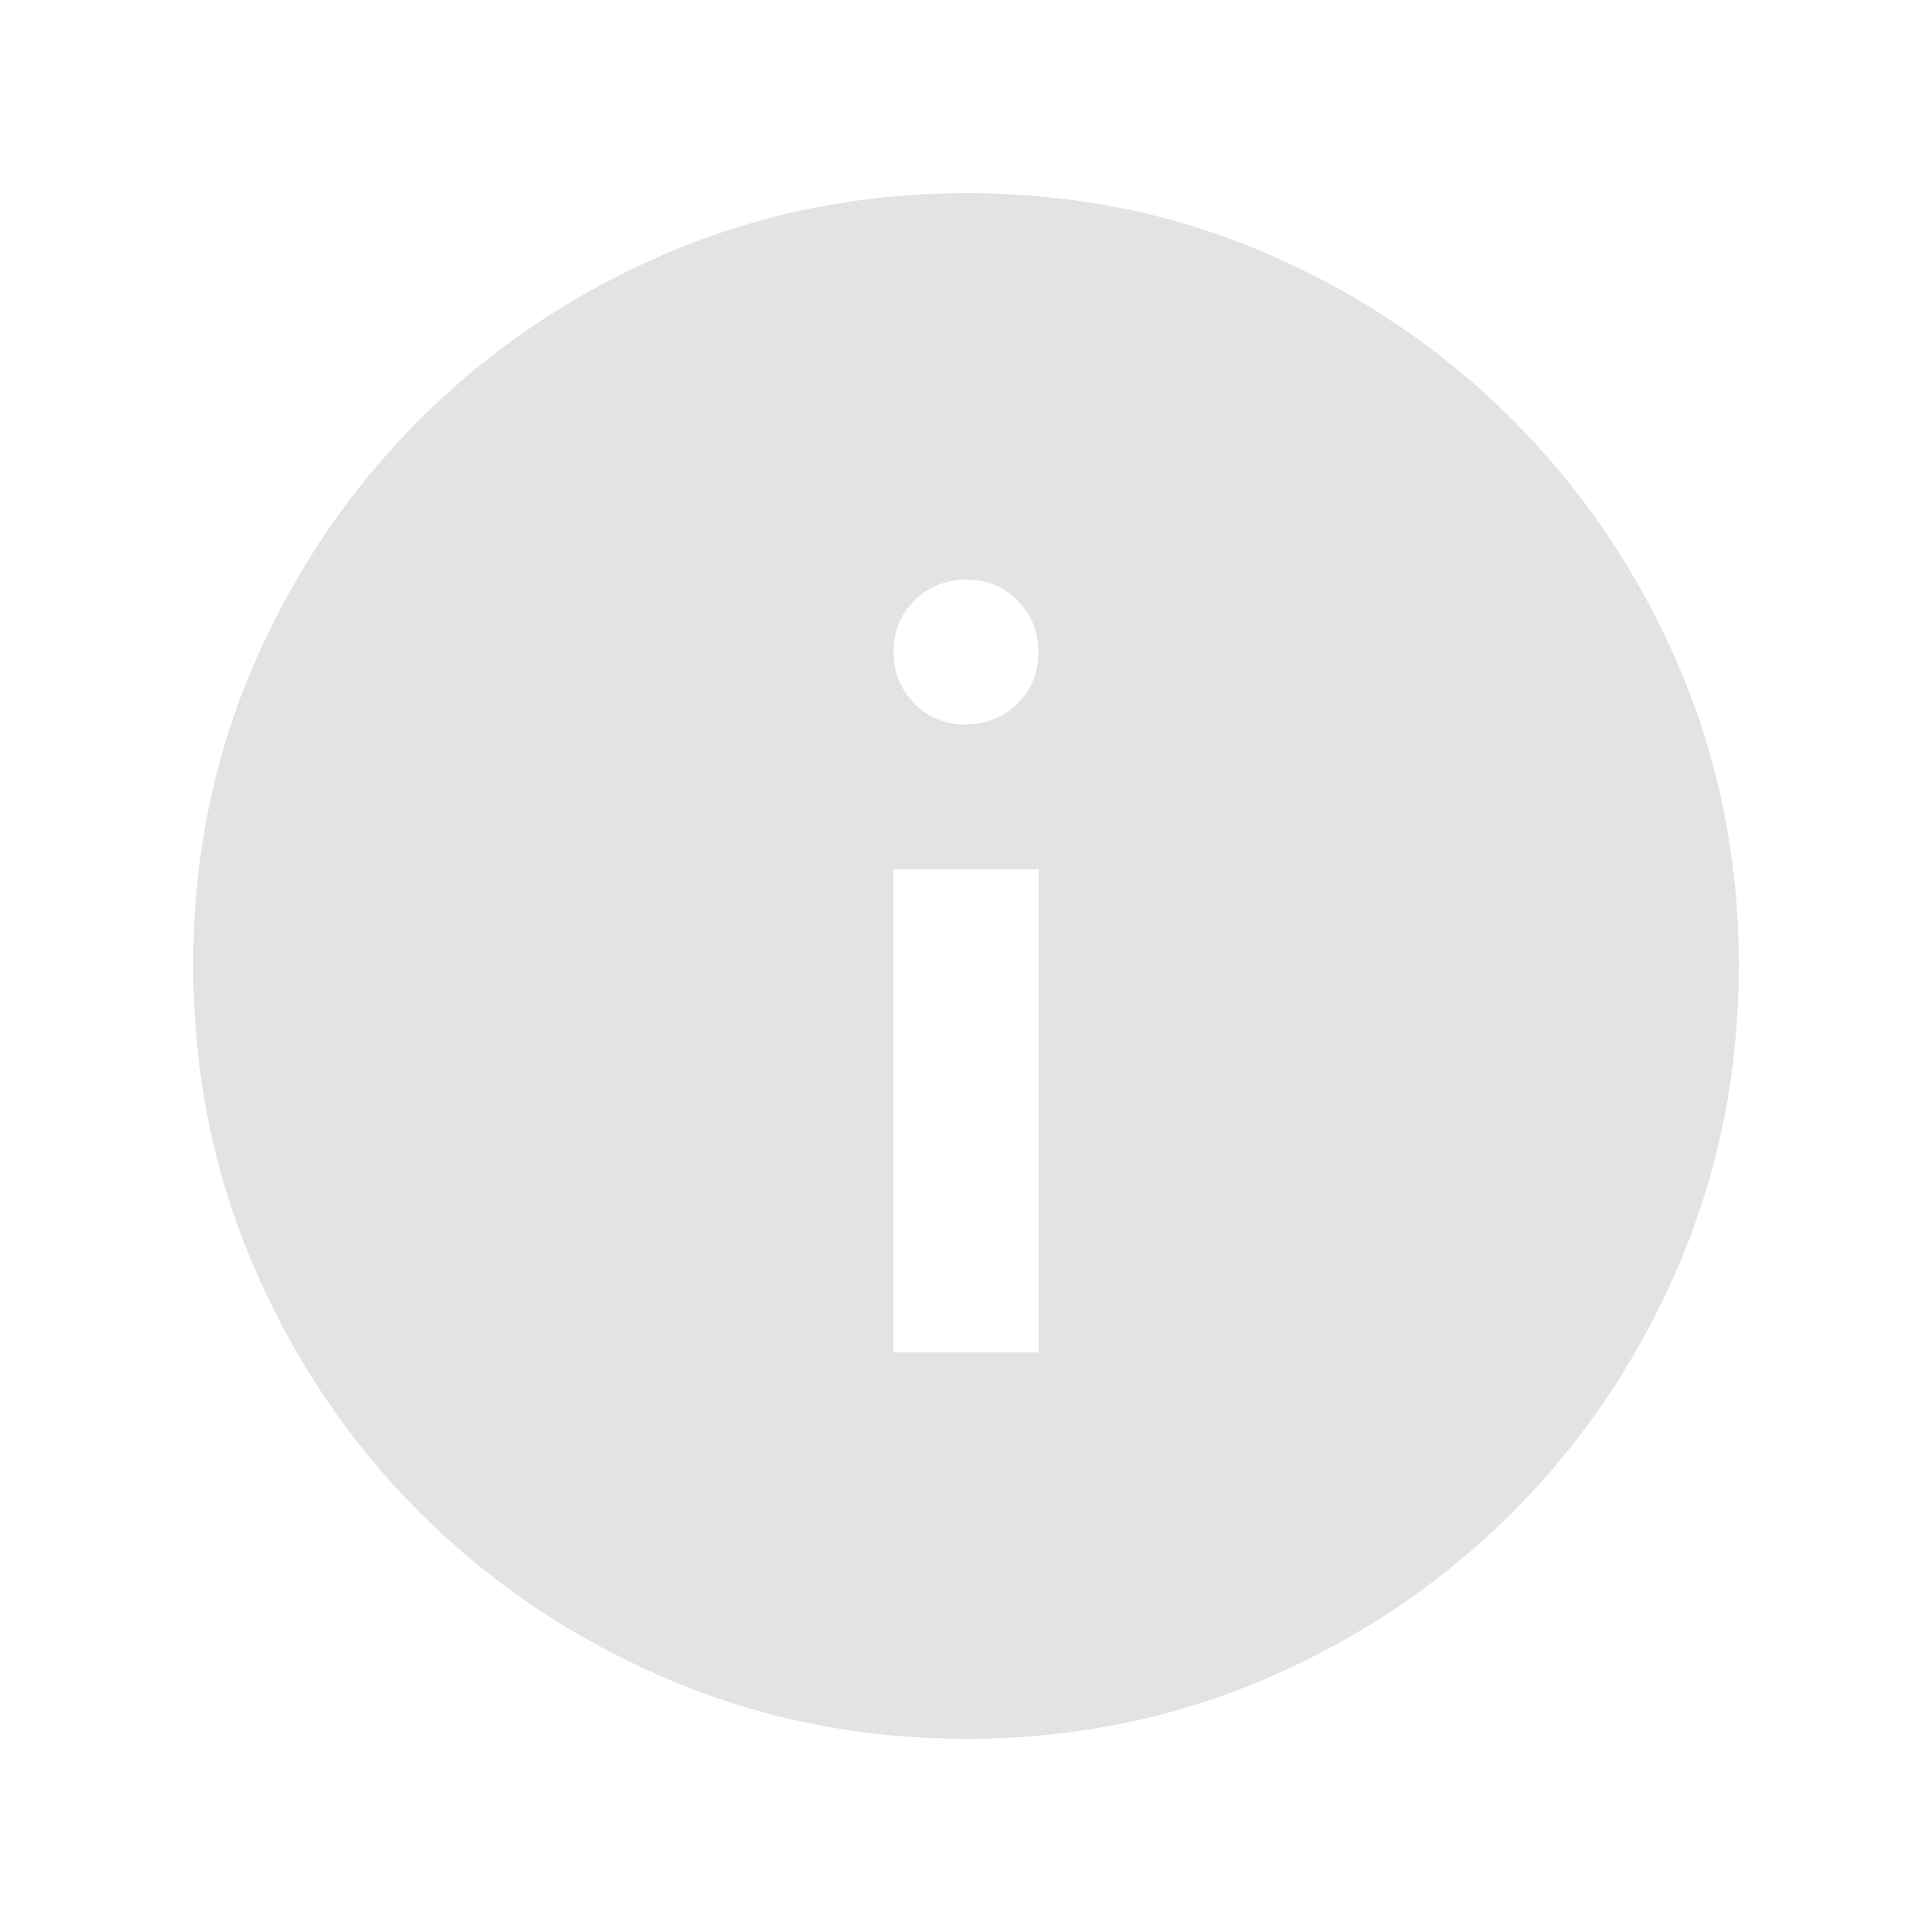
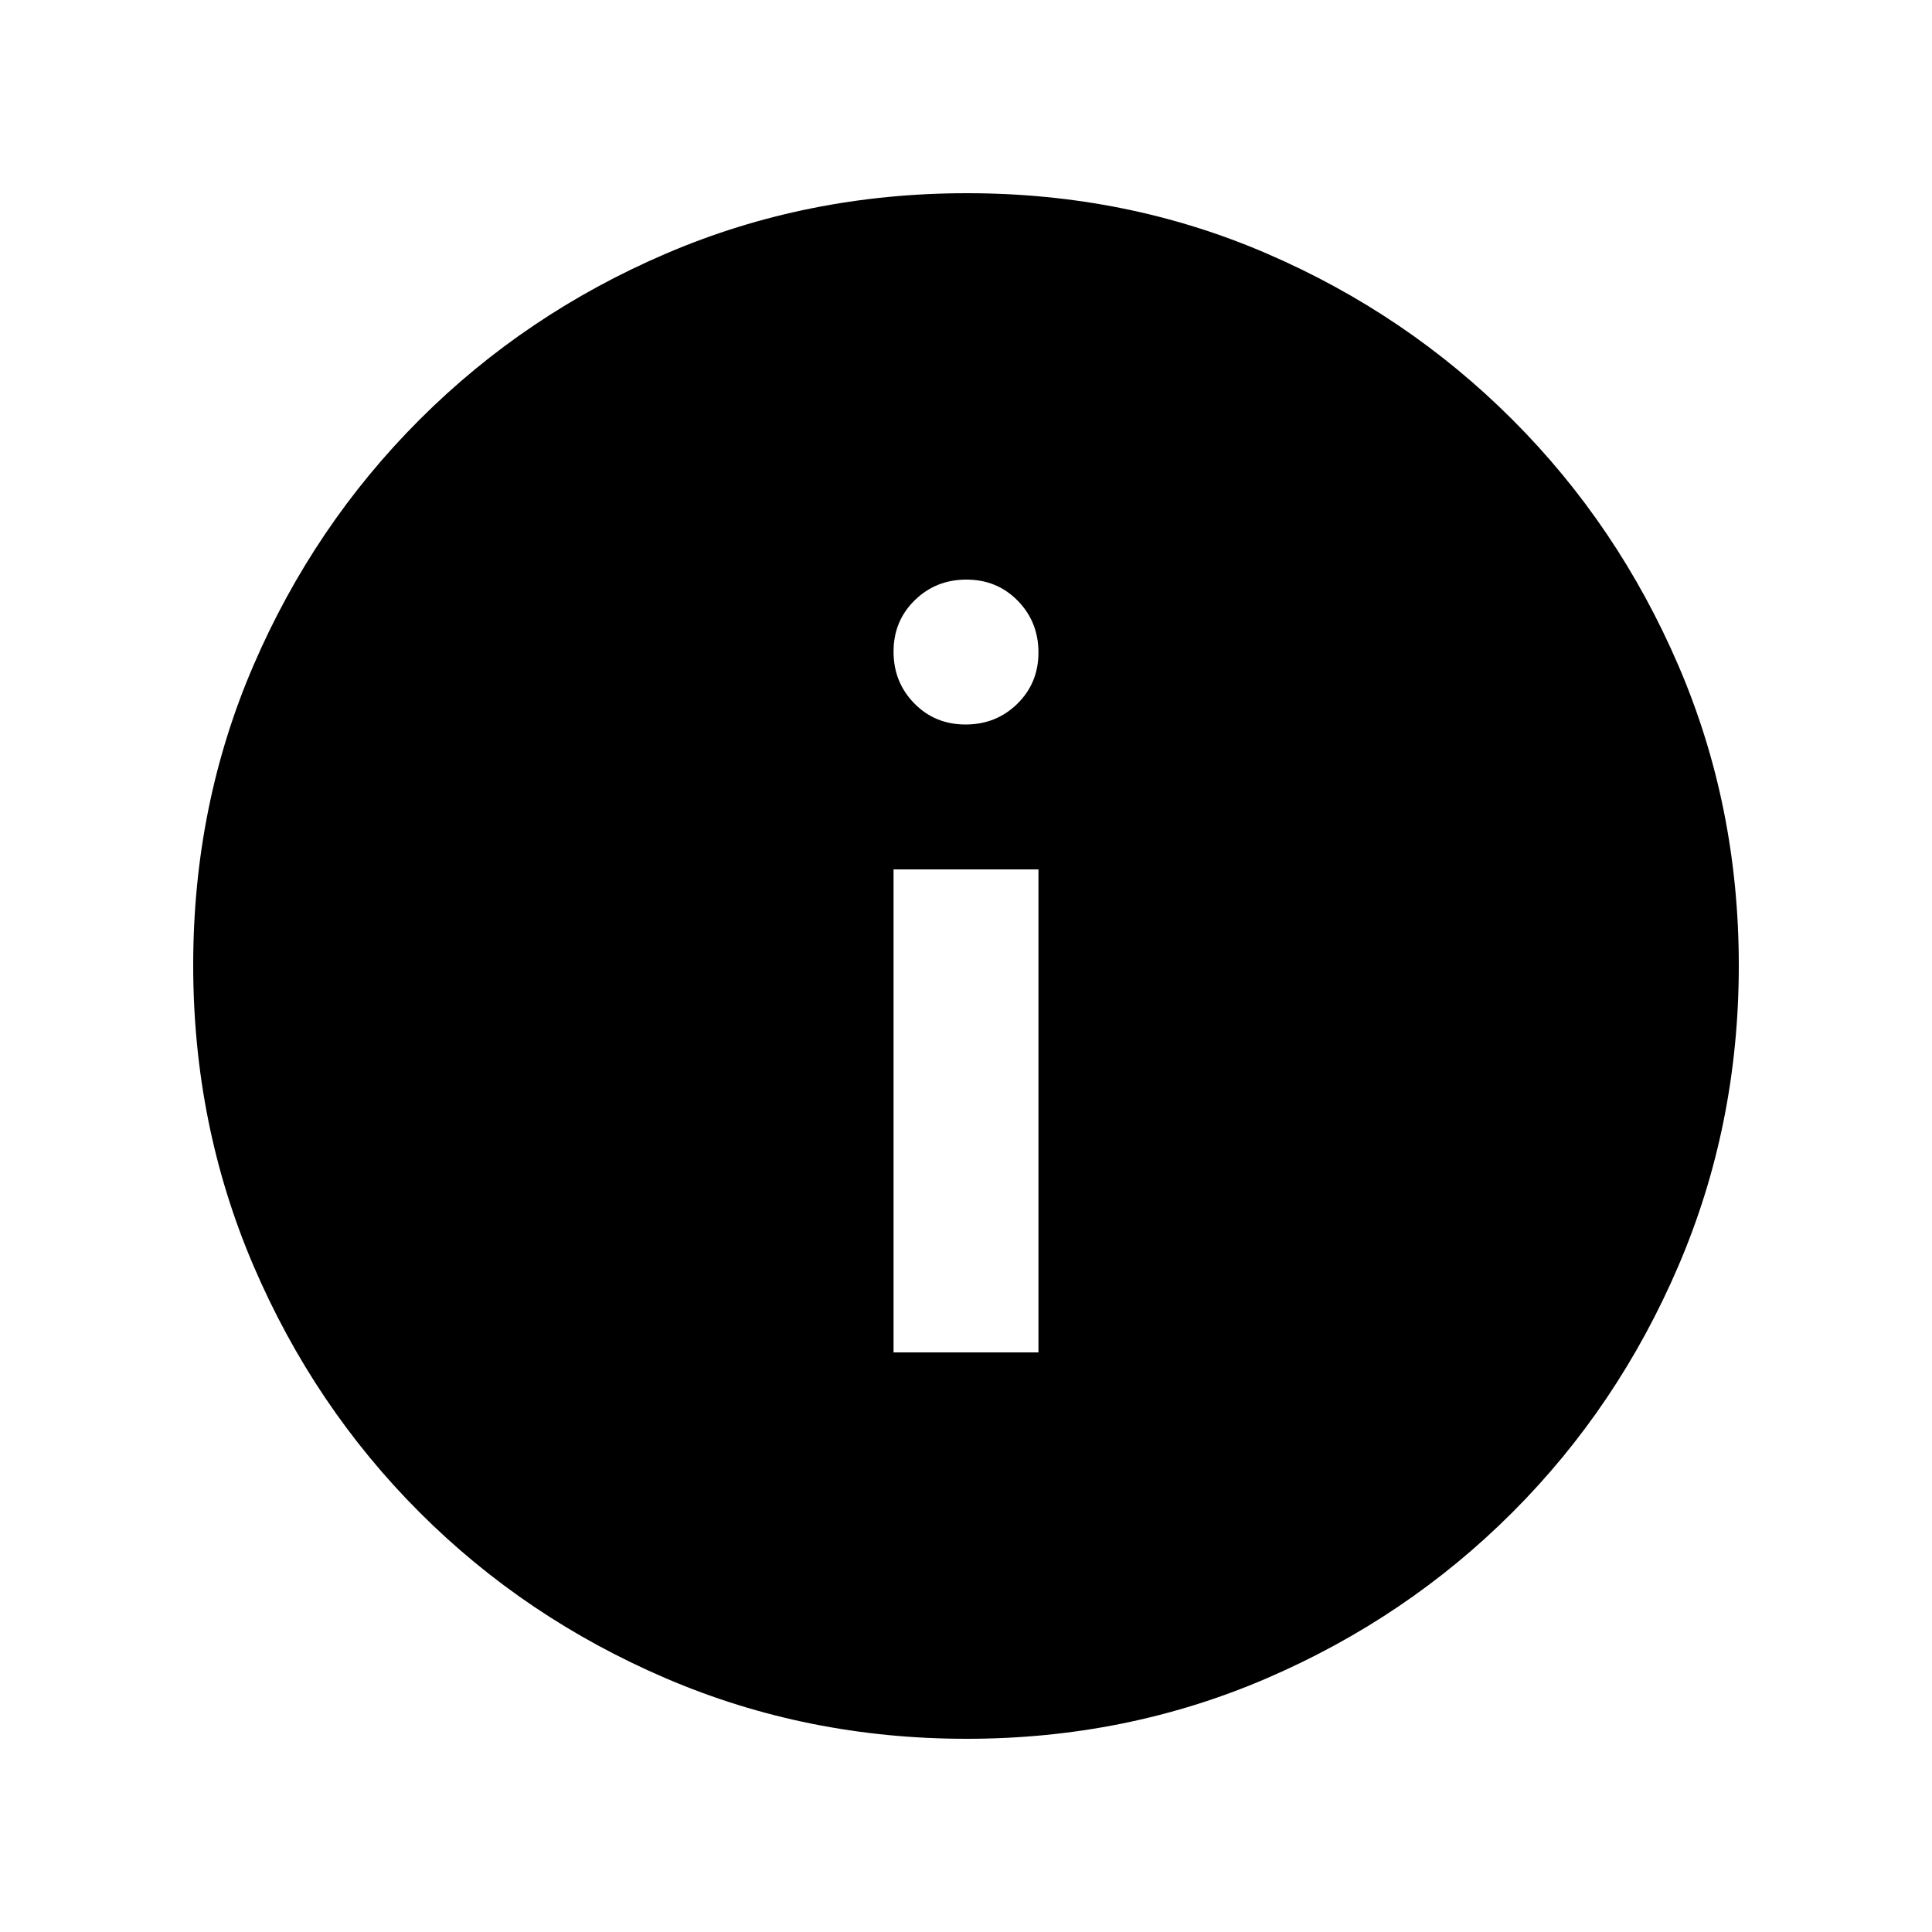
- <svg xmlns="http://www.w3.org/2000/svg" height="20px" viewBox="0 -960 960 960" width="20px" fill="#e3e3e3">
+ <svg xmlns="http://www.w3.org/2000/svg" height="20px" viewBox="0 -960 960 960" width="20px" fill="currentColor">
  <path d="M444-288h72v-240h-72v240Zm35.79-312q15.21 0 25.71-10.29t10.5-25.5q0-15.21-10.29-25.71t-25.5-10.5q-15.21 0-25.71 10.29t-10.5 25.5q0 15.21 10.29 25.71t25.5 10.5Zm.49 504Q401-96 331-126t-122.5-82.5Q156-261 126-330.96t-30-149.5Q96-560 126-629.5q30-69.5 82.5-122T330.96-834q69.96-30 149.5-30t149.04 30q69.5 30 122 82.5T834-629.28q30 69.73 30 149Q864-401 834-331t-82.5 122.5Q699-156 629.28-126q-69.73 30-149 30Z" />
</svg>
